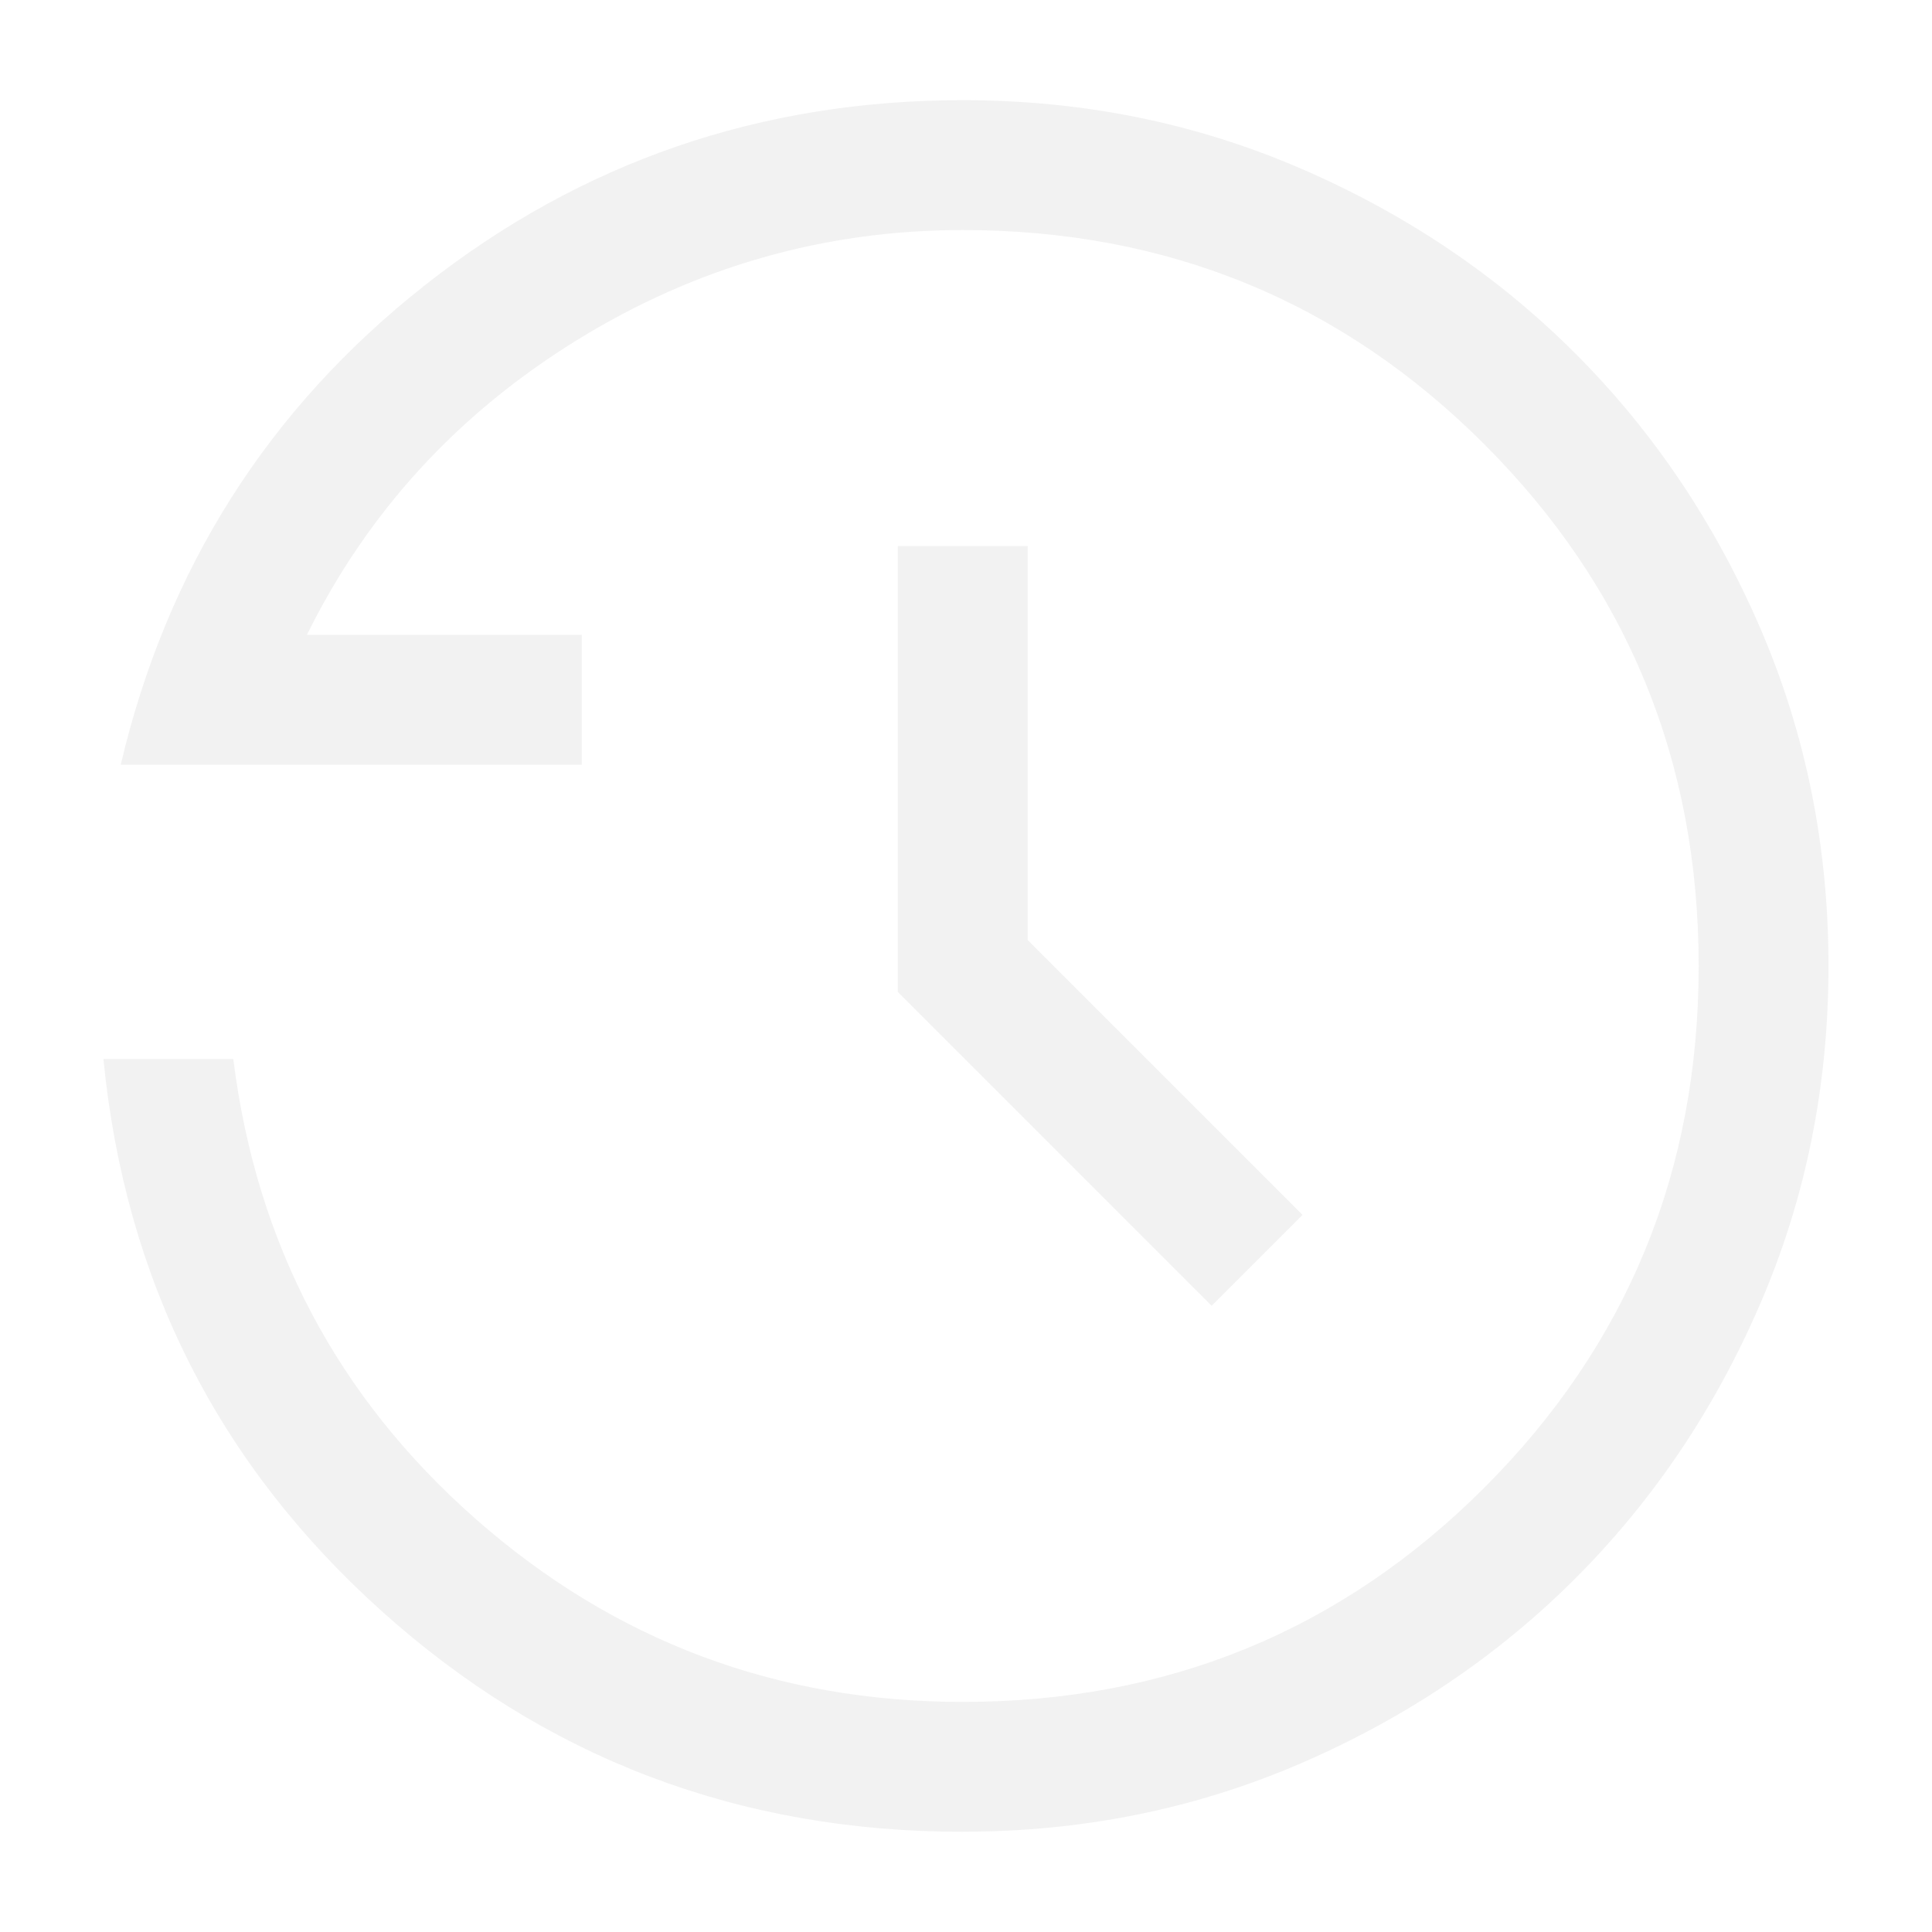
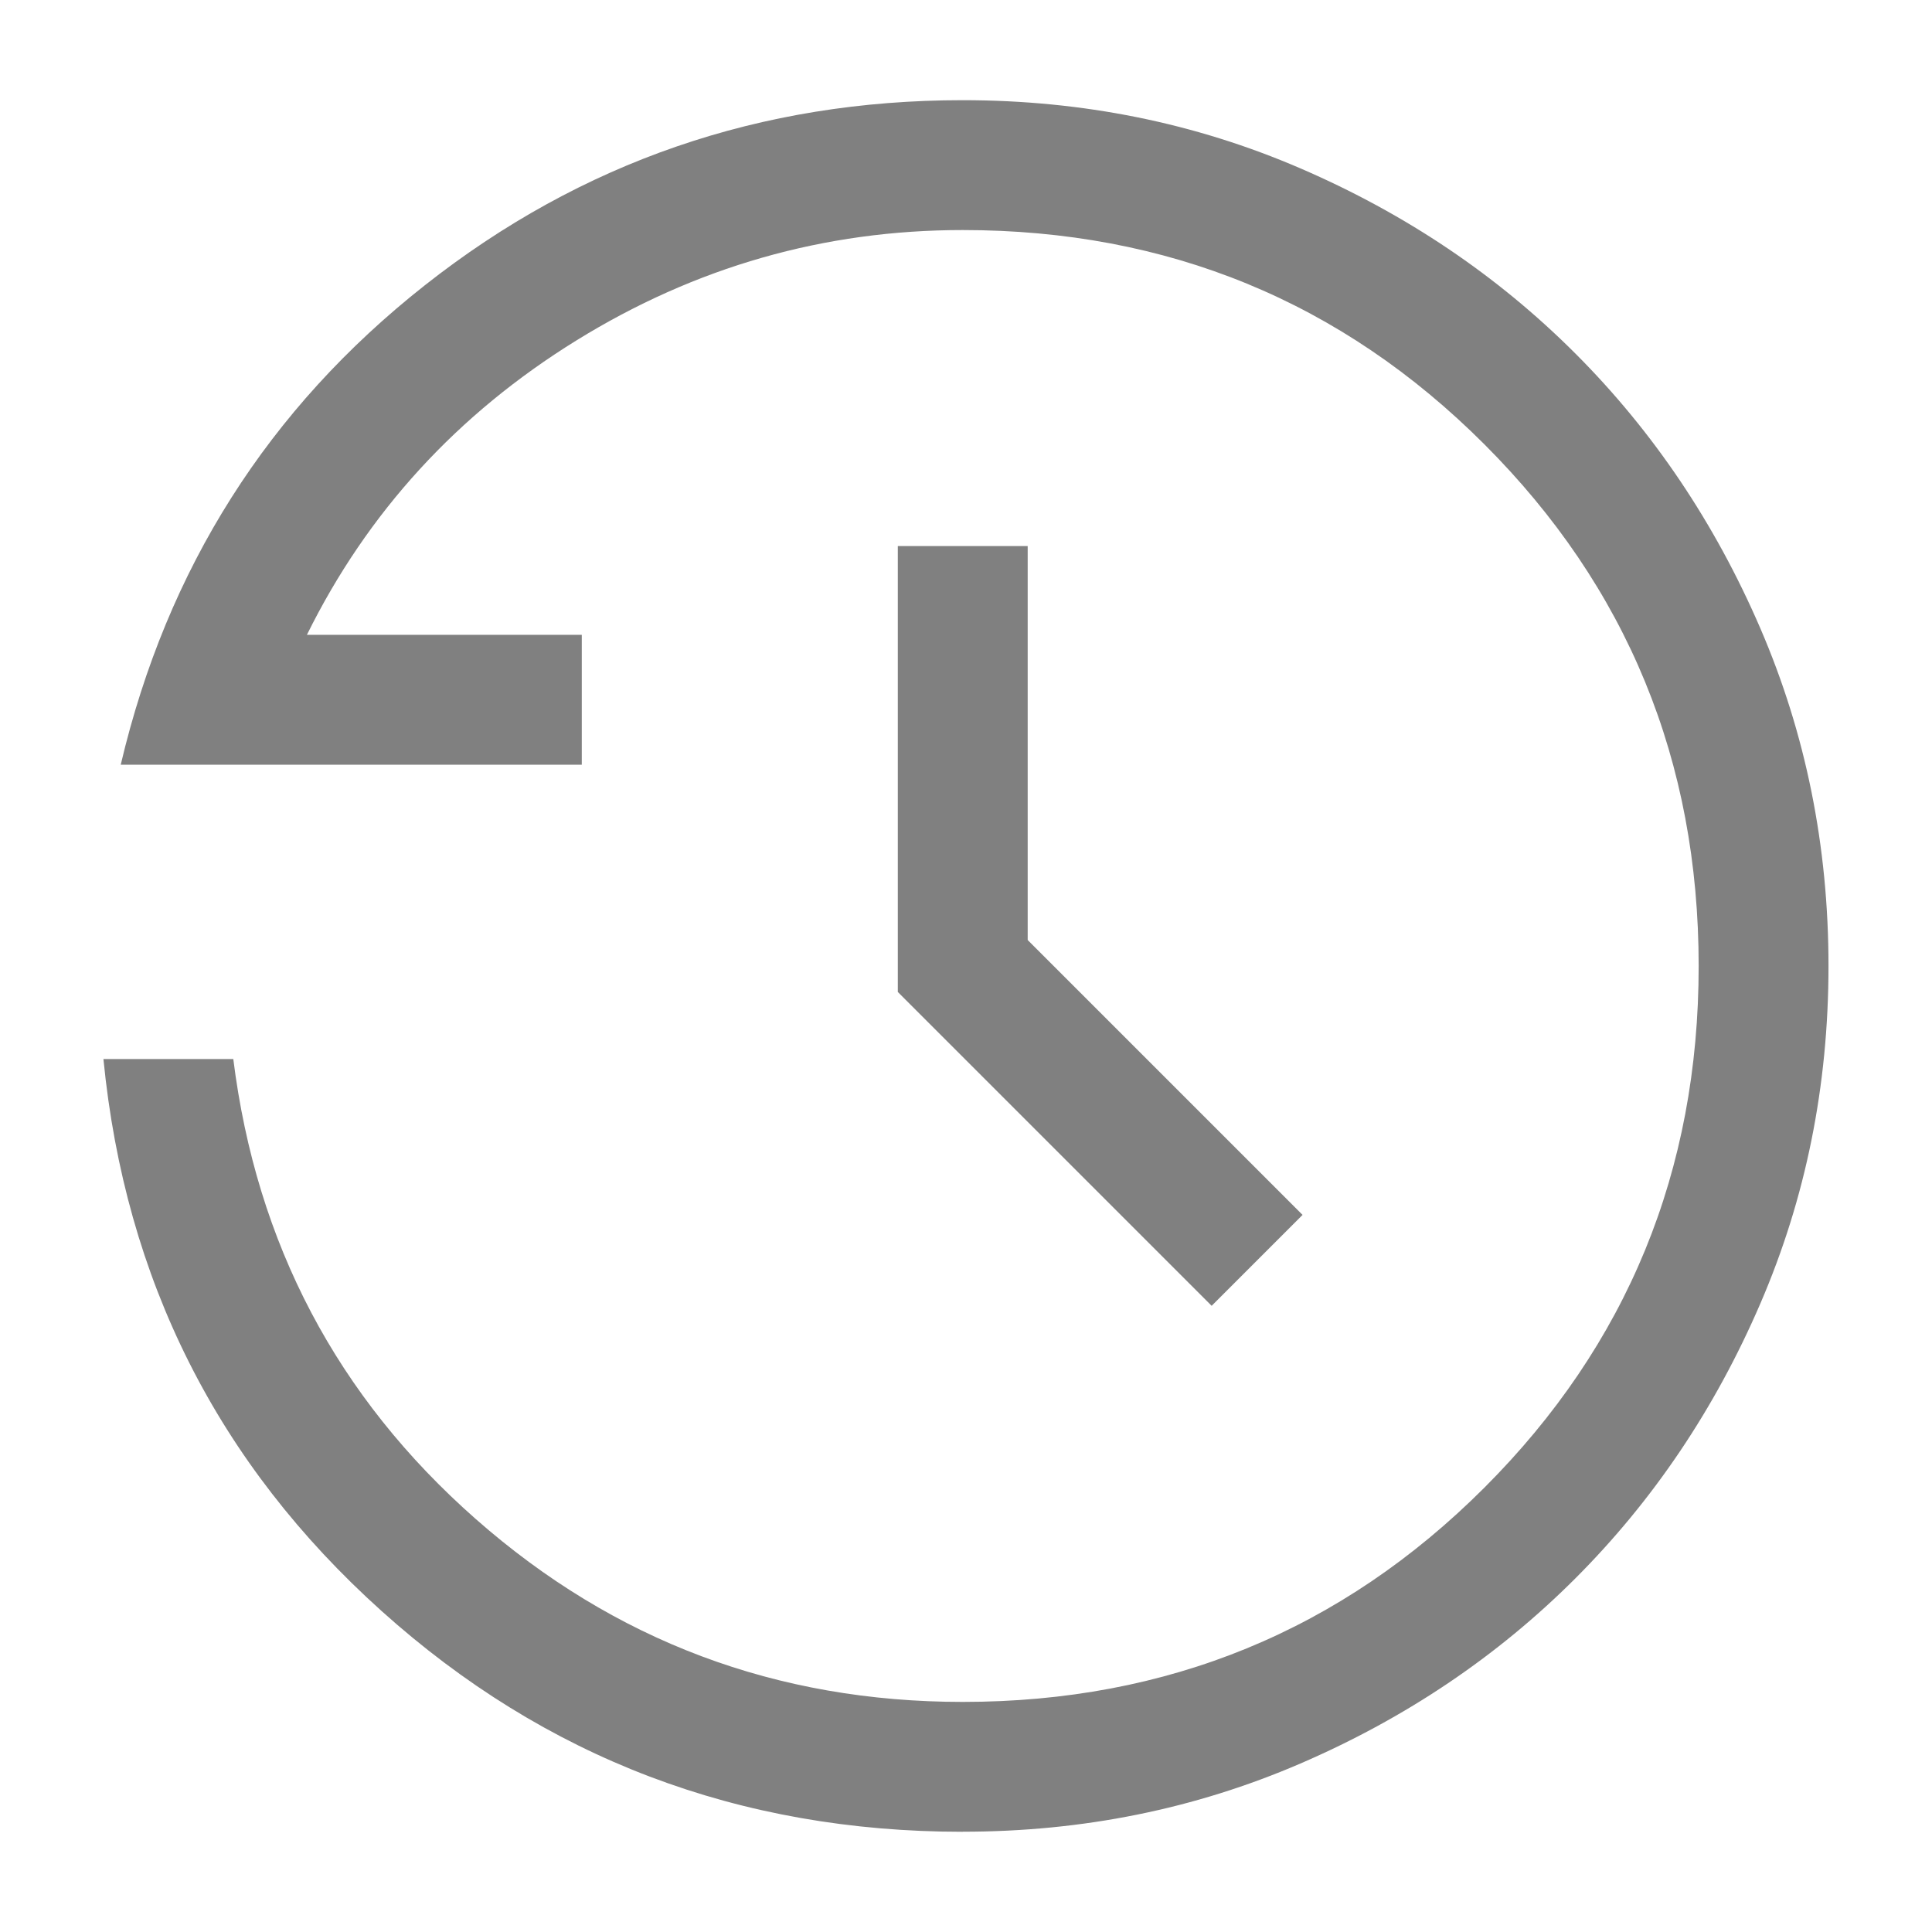
<svg xmlns="http://www.w3.org/2000/svg" width="200" height="200" viewBox="0 0 52.917 52.917" version="1.1" id="svg1">
  <defs id="defs1">
    </defs>
  <g id="layer1">
-     <path d="m 26.369,50.172 q -9.189,0 -15.918,-6.047 -6.729,-6.047 -7.618,-15.118 h 3.557 q 0.949,7.588 6.64,12.598 5.691,5.01 13.339,5.01 8.418,0 14.288,-5.869 5.869,-5.869 5.869,-14.288 0,-8.418 -5.869,-14.288 -5.869,-5.869 -14.288,-5.869 -5.691,0 -10.582,3.024 -4.891,3.024 -7.381,8.063 h 7.529 v 3.557 H 3.307 Q 5.205,12.882 11.637,7.813 18.069,2.744 26.369,2.744 q 4.921,0 9.248,1.867 4.328,1.867 7.529,5.069 3.201,3.201 5.069,7.529 1.867,4.328 1.867,9.248 0,4.921 -1.867,9.248 -1.867,4.328 -5.069,7.529 -3.201,3.201 -7.529,5.069 -4.328,1.867 -9.248,1.867 z m 6.818,-14.406 -8.596,-8.596 V 14.957 h 3.557 v 10.79 l 7.529,7.529 z" id="path1" style="fill:#e5e5e5;fill-opacity:1;stroke-width:0.059;opacity:0.5" />
+     <path d="m 26.369,50.172 q -9.189,0 -15.918,-6.047 -6.729,-6.047 -7.618,-15.118 h 3.557 q 0.949,7.588 6.64,12.598 5.691,5.01 13.339,5.01 8.418,0 14.288,-5.869 5.869,-5.869 5.869,-14.288 0,-8.418 -5.869,-14.288 -5.869,-5.869 -14.288,-5.869 -5.691,0 -10.582,3.024 -4.891,3.024 -7.381,8.063 h 7.529 v 3.557 H 3.307 Q 5.205,12.882 11.637,7.813 18.069,2.744 26.369,2.744 q 4.921,0 9.248,1.867 4.328,1.867 7.529,5.069 3.201,3.201 5.069,7.529 1.867,4.328 1.867,9.248 0,4.921 -1.867,9.248 -1.867,4.328 -5.069,7.529 -3.201,3.201 -7.529,5.069 -4.328,1.867 -9.248,1.867 z m 6.818,-14.406 -8.596,-8.596 V 14.957 h 3.557 v 10.79 l 7.529,7.529 z" id="path1" style="fill:#808080;fill-opacity:1;stroke-width:0.059;opacity:1" />
  </g>
</svg>
